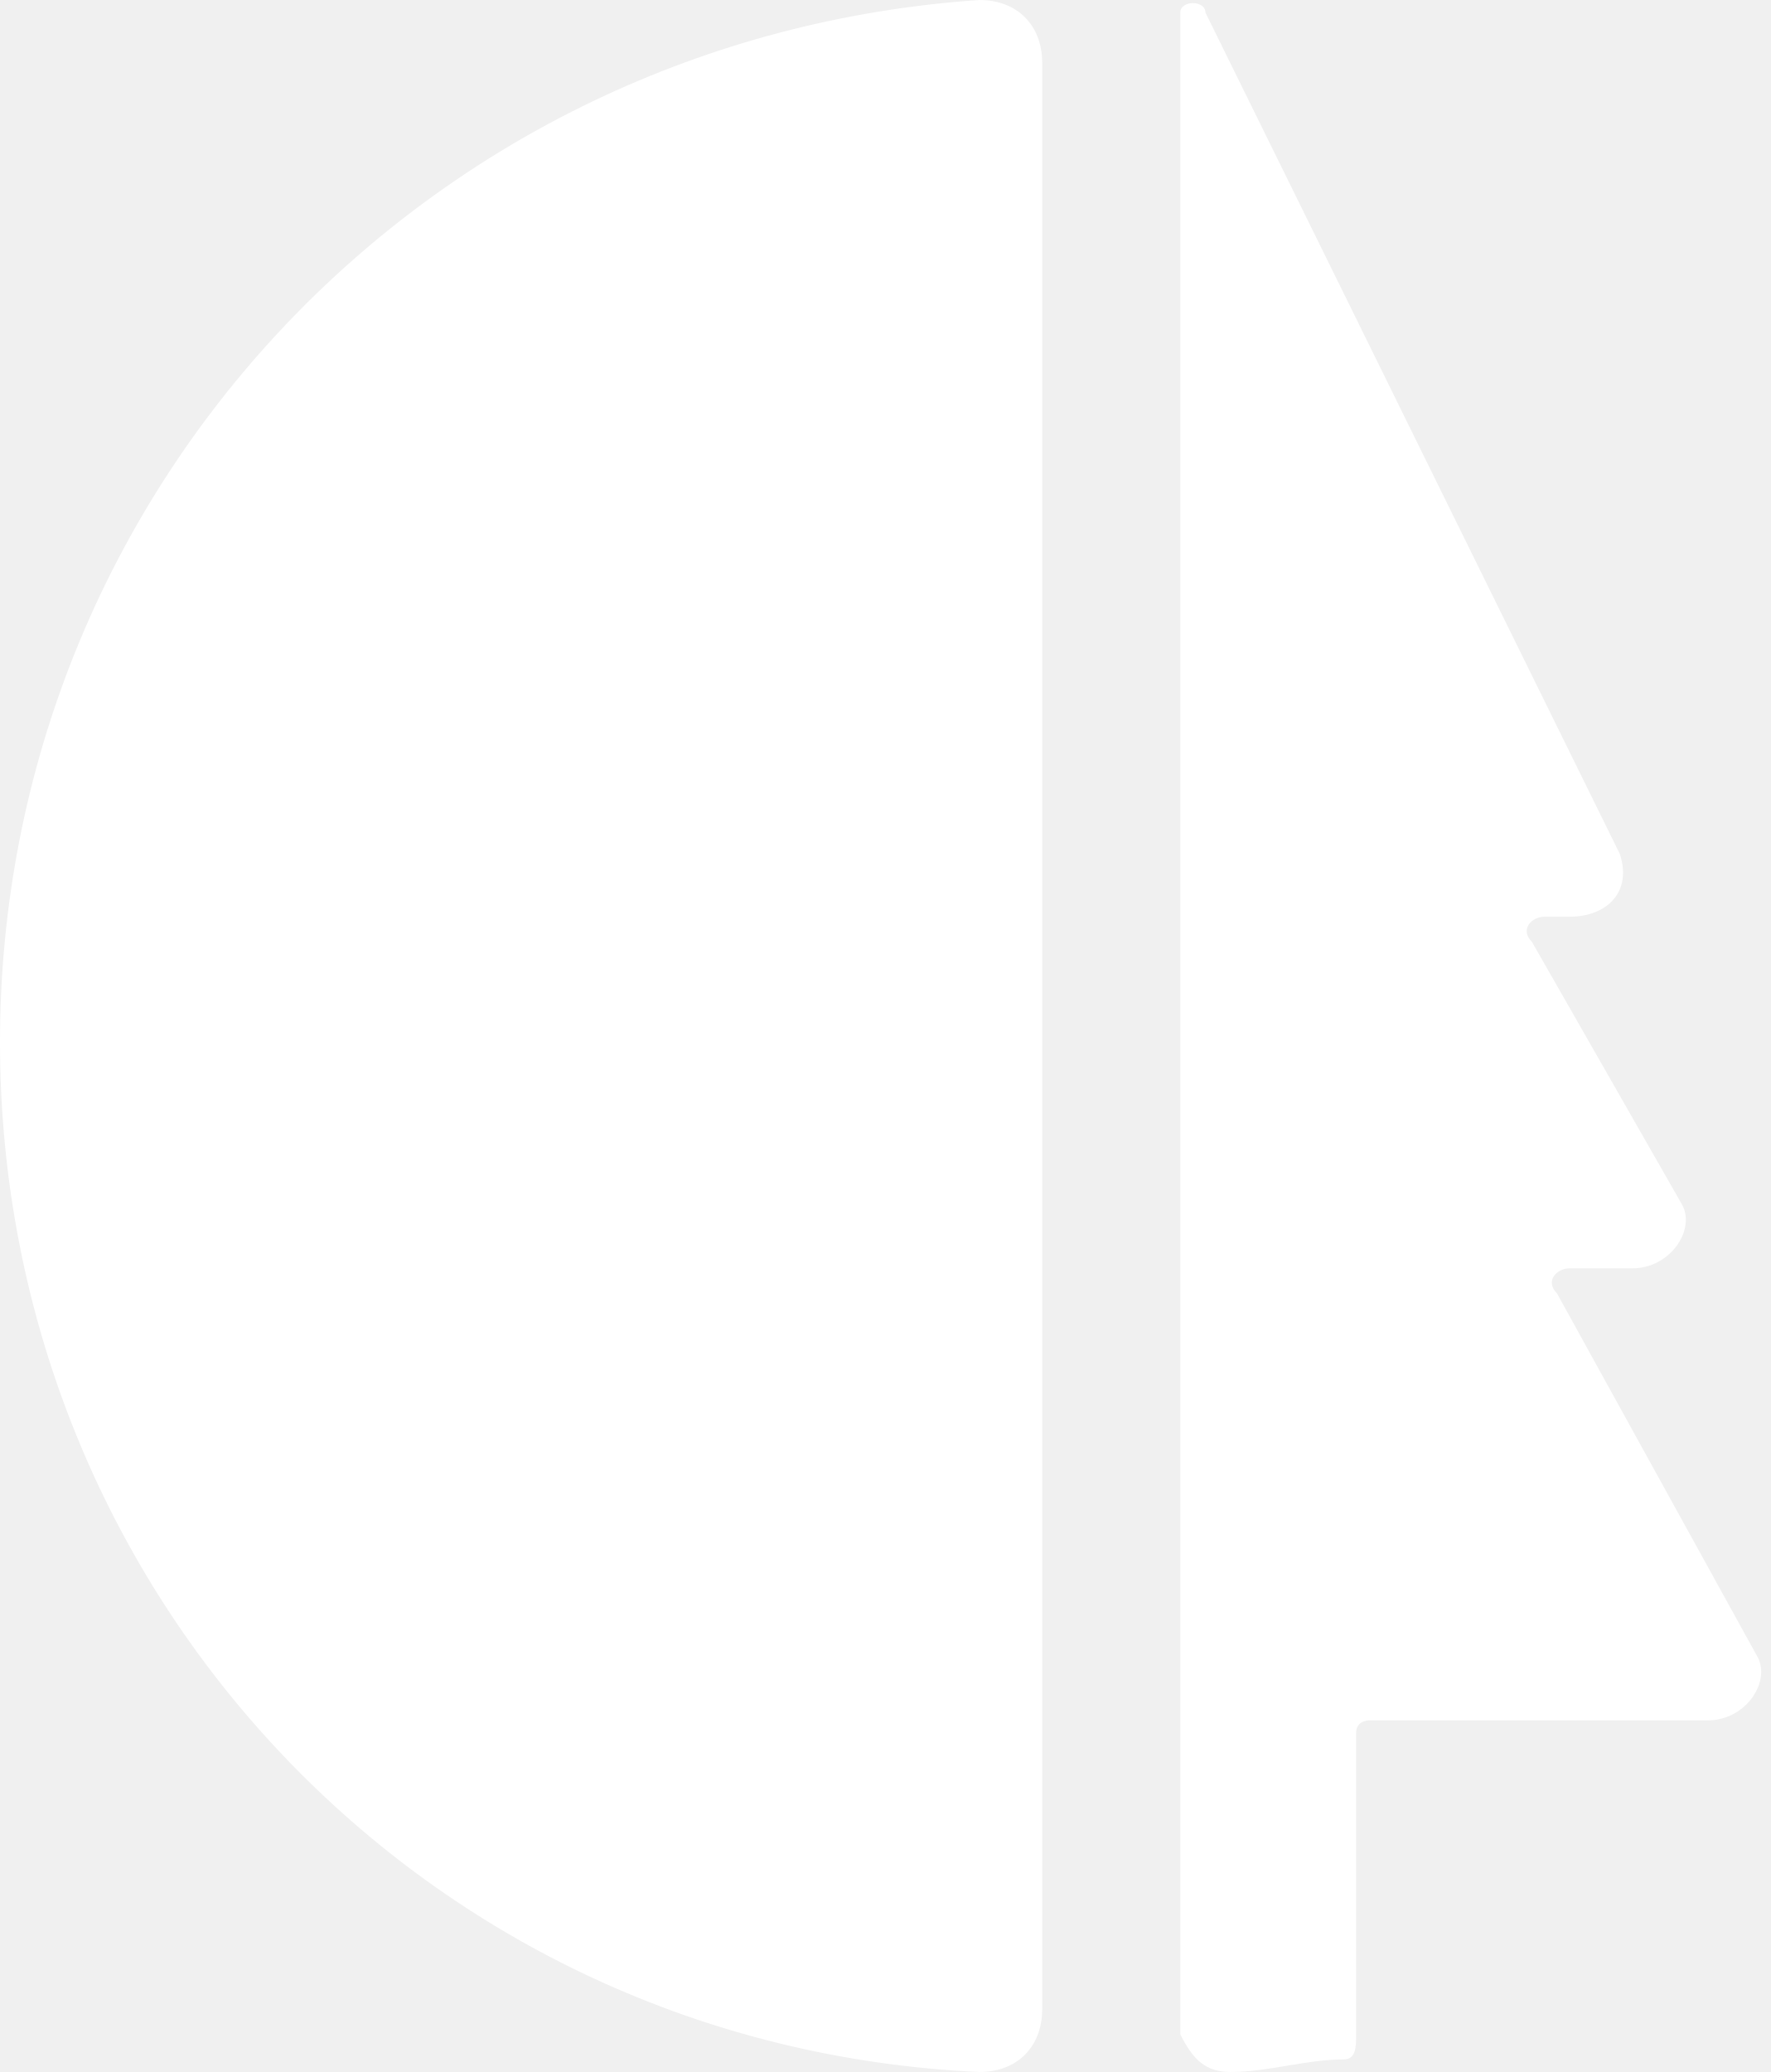
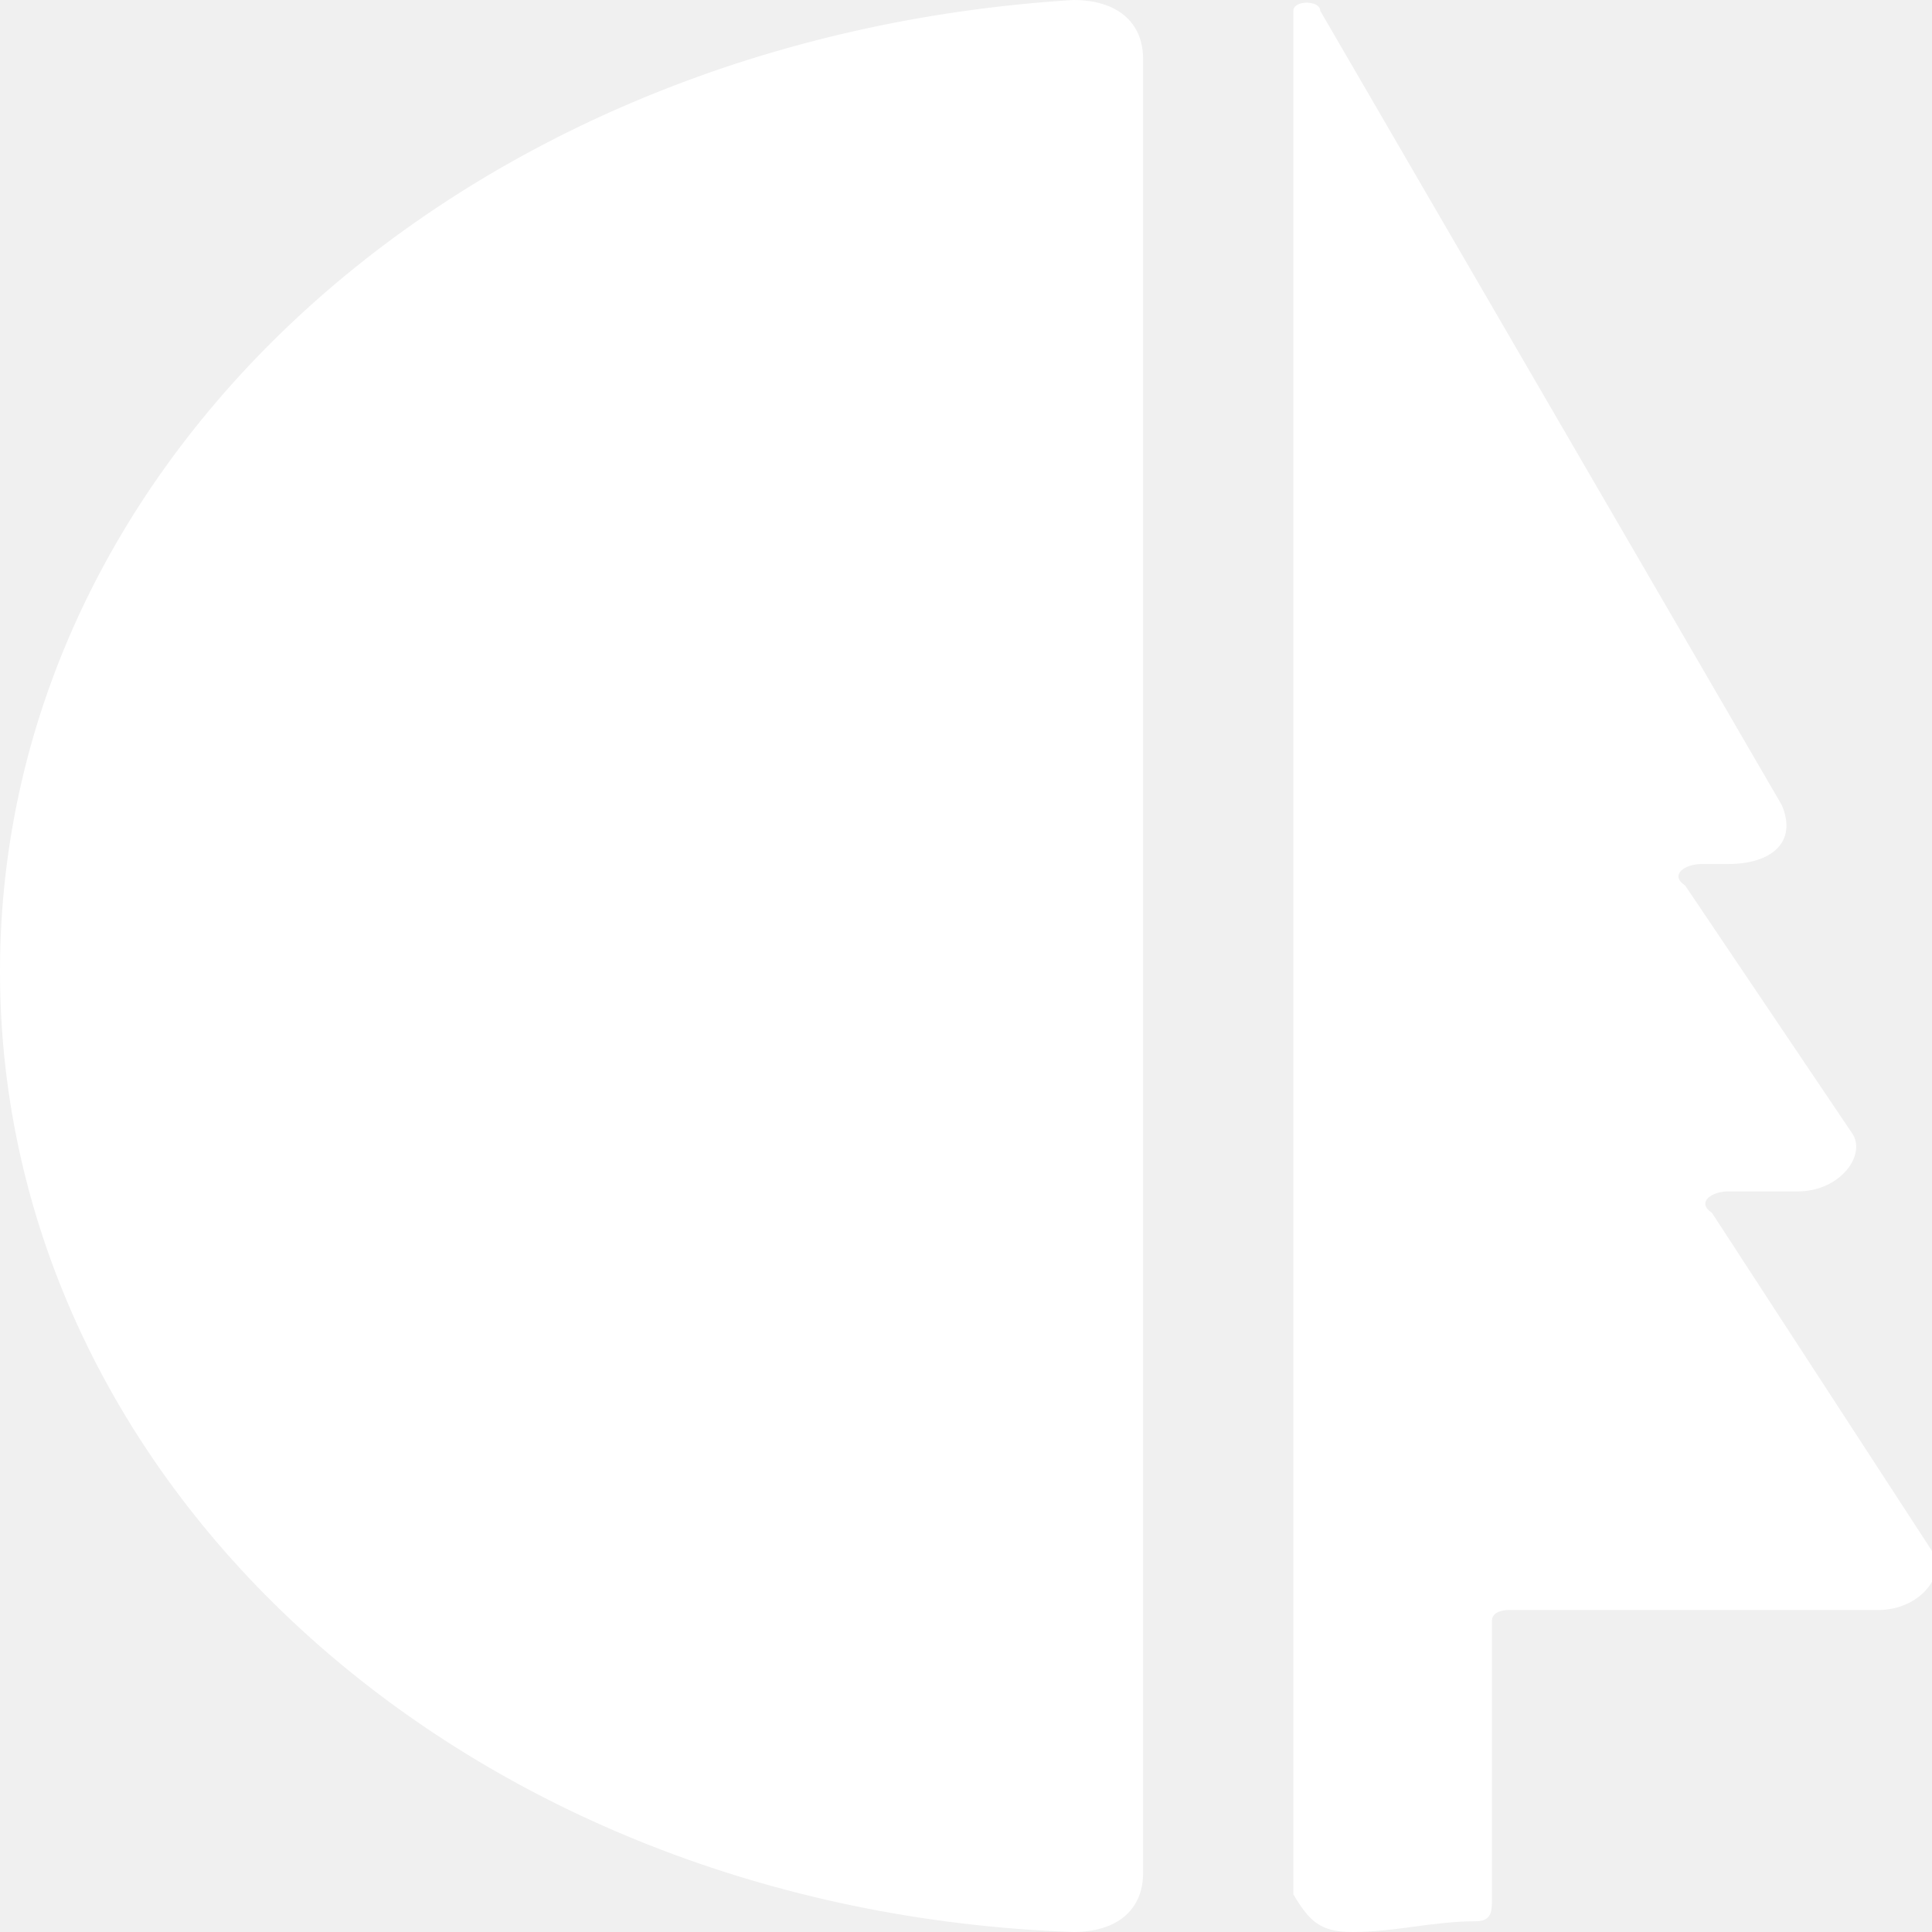
- <svg xmlns="http://www.w3.org/2000/svg" version="1.1" id="Livello_1" x="0px" y="0px" viewBox="0 0 14.1 16.5" style="enable-background:new 0 0 14.1 16.5;" xml:space="preserve">
+ <svg xmlns="http://www.w3.org/2000/svg" version="1.1" id="Livello_1" x="0px" y="0px" viewBox="0 0 36 36" style="enable-background:new 0 0 36 36;" xml:space="preserve">
  <style type="text/css">
	.st0{fill:#FFFFFF;}
</style>
  <g>
-     <path class="st0" d="M9.8,16.5c0.3,0,0.6-0.1,0.9-0.1c0.1,0,0.1-0.1,0.1-0.2v-2.4c0-0.1,0.1-0.1,0.1-0.1h2.7c0.3,0,0.5-0.3,0.4-0.5   l-1.6-2.9c-0.1-0.1,0-0.2,0.1-0.2H13c0.3,0,0.5-0.3,0.4-0.5l-1.2-2.1c-0.1-0.1,0-0.2,0.1-0.2h0.2c0.3,0,0.5-0.2,0.4-0.5L9.6,0.1   c0-0.1-0.2-0.1-0.2,0c0,0,0,0,0,0v16.1C9.5,16.4,9.6,16.5,9.8,16.5z" />
-     <path class="st0" d="M8.3,0.5V16c0,0.3-0.2,0.5-0.5,0.5C3.4,16.3,0,12.7,0,8.3s3.4-8,7.8-8.3C8.1,0,8.3,0.2,8.3,0.5z" />
+     <path class="st0" d="M-35.6,27.3c0.3,0,0.6-0.1,0.9-0.1c0.1,0,0.1-0.1,0.1-0.2v-2.4c0-0.1,0.1-0.1,0.1-0.1h2.7   c0.3,0,0.5-0.3,0.4-0.5l-1.6-2.9c-0.1-0.1,0-0.2,0.1-0.2h0.5c0.3,0,0.5-0.3,0.4-0.5l-1.2-2.1c-0.1-0.1,0-0.2,0.1-0.2h0.2   c0.3,0,0.5-0.2,0.4-0.5l-3.3-6.7c0-0.1-0.2-0.1-0.2,0l0,0V27C-35.9,27.2-35.8,27.3-35.6,27.3z" />
+     <path class="st0" d="M-37.1,11.3v15.5c0,0.3-0.2,0.5-0.5,0.5c-4.4-0.2-7.8-3.8-7.8-8.2s3.4-8,7.8-8.3C-37.3,10.8-37.1,11-37.1,11.3   z" />
+   </g>
+   <g>
+     <path class="st0" d="M25.2,36c0.8,0,1.5-0.2,2.3-0.2c0.3,0,0.3-0.2,0.3-0.4v-5.2c0-0.2,0.3-0.2,0.3-0.2h6.9c0.8,0,1.3-0.7,1-1.1   l-4.1-6.3c-0.3-0.2,0-0.4,0.3-0.4h1.3c0.8,0,1.3-0.7,1-1.1l-3.1-4.6c-0.3-0.2,0-0.4,0.3-0.4h0.5c0.8,0,1.3-0.4,1-1.1L24.6,0.2   c0-0.2-0.5-0.2-0.5,0l0,0v35.1C24.4,35.8,24.6,36,25.2,36z" />
+     <path class="st0" d="M21.3,1.1v33.8c0,0.7-0.5,1.1-1.3,1.1C8.7,35.6,0,27.7,0,18.1S8.7,0.7,20,0C20.8,0,21.3,0.4,21.3,1.1z" />
  </g>
</svg>
